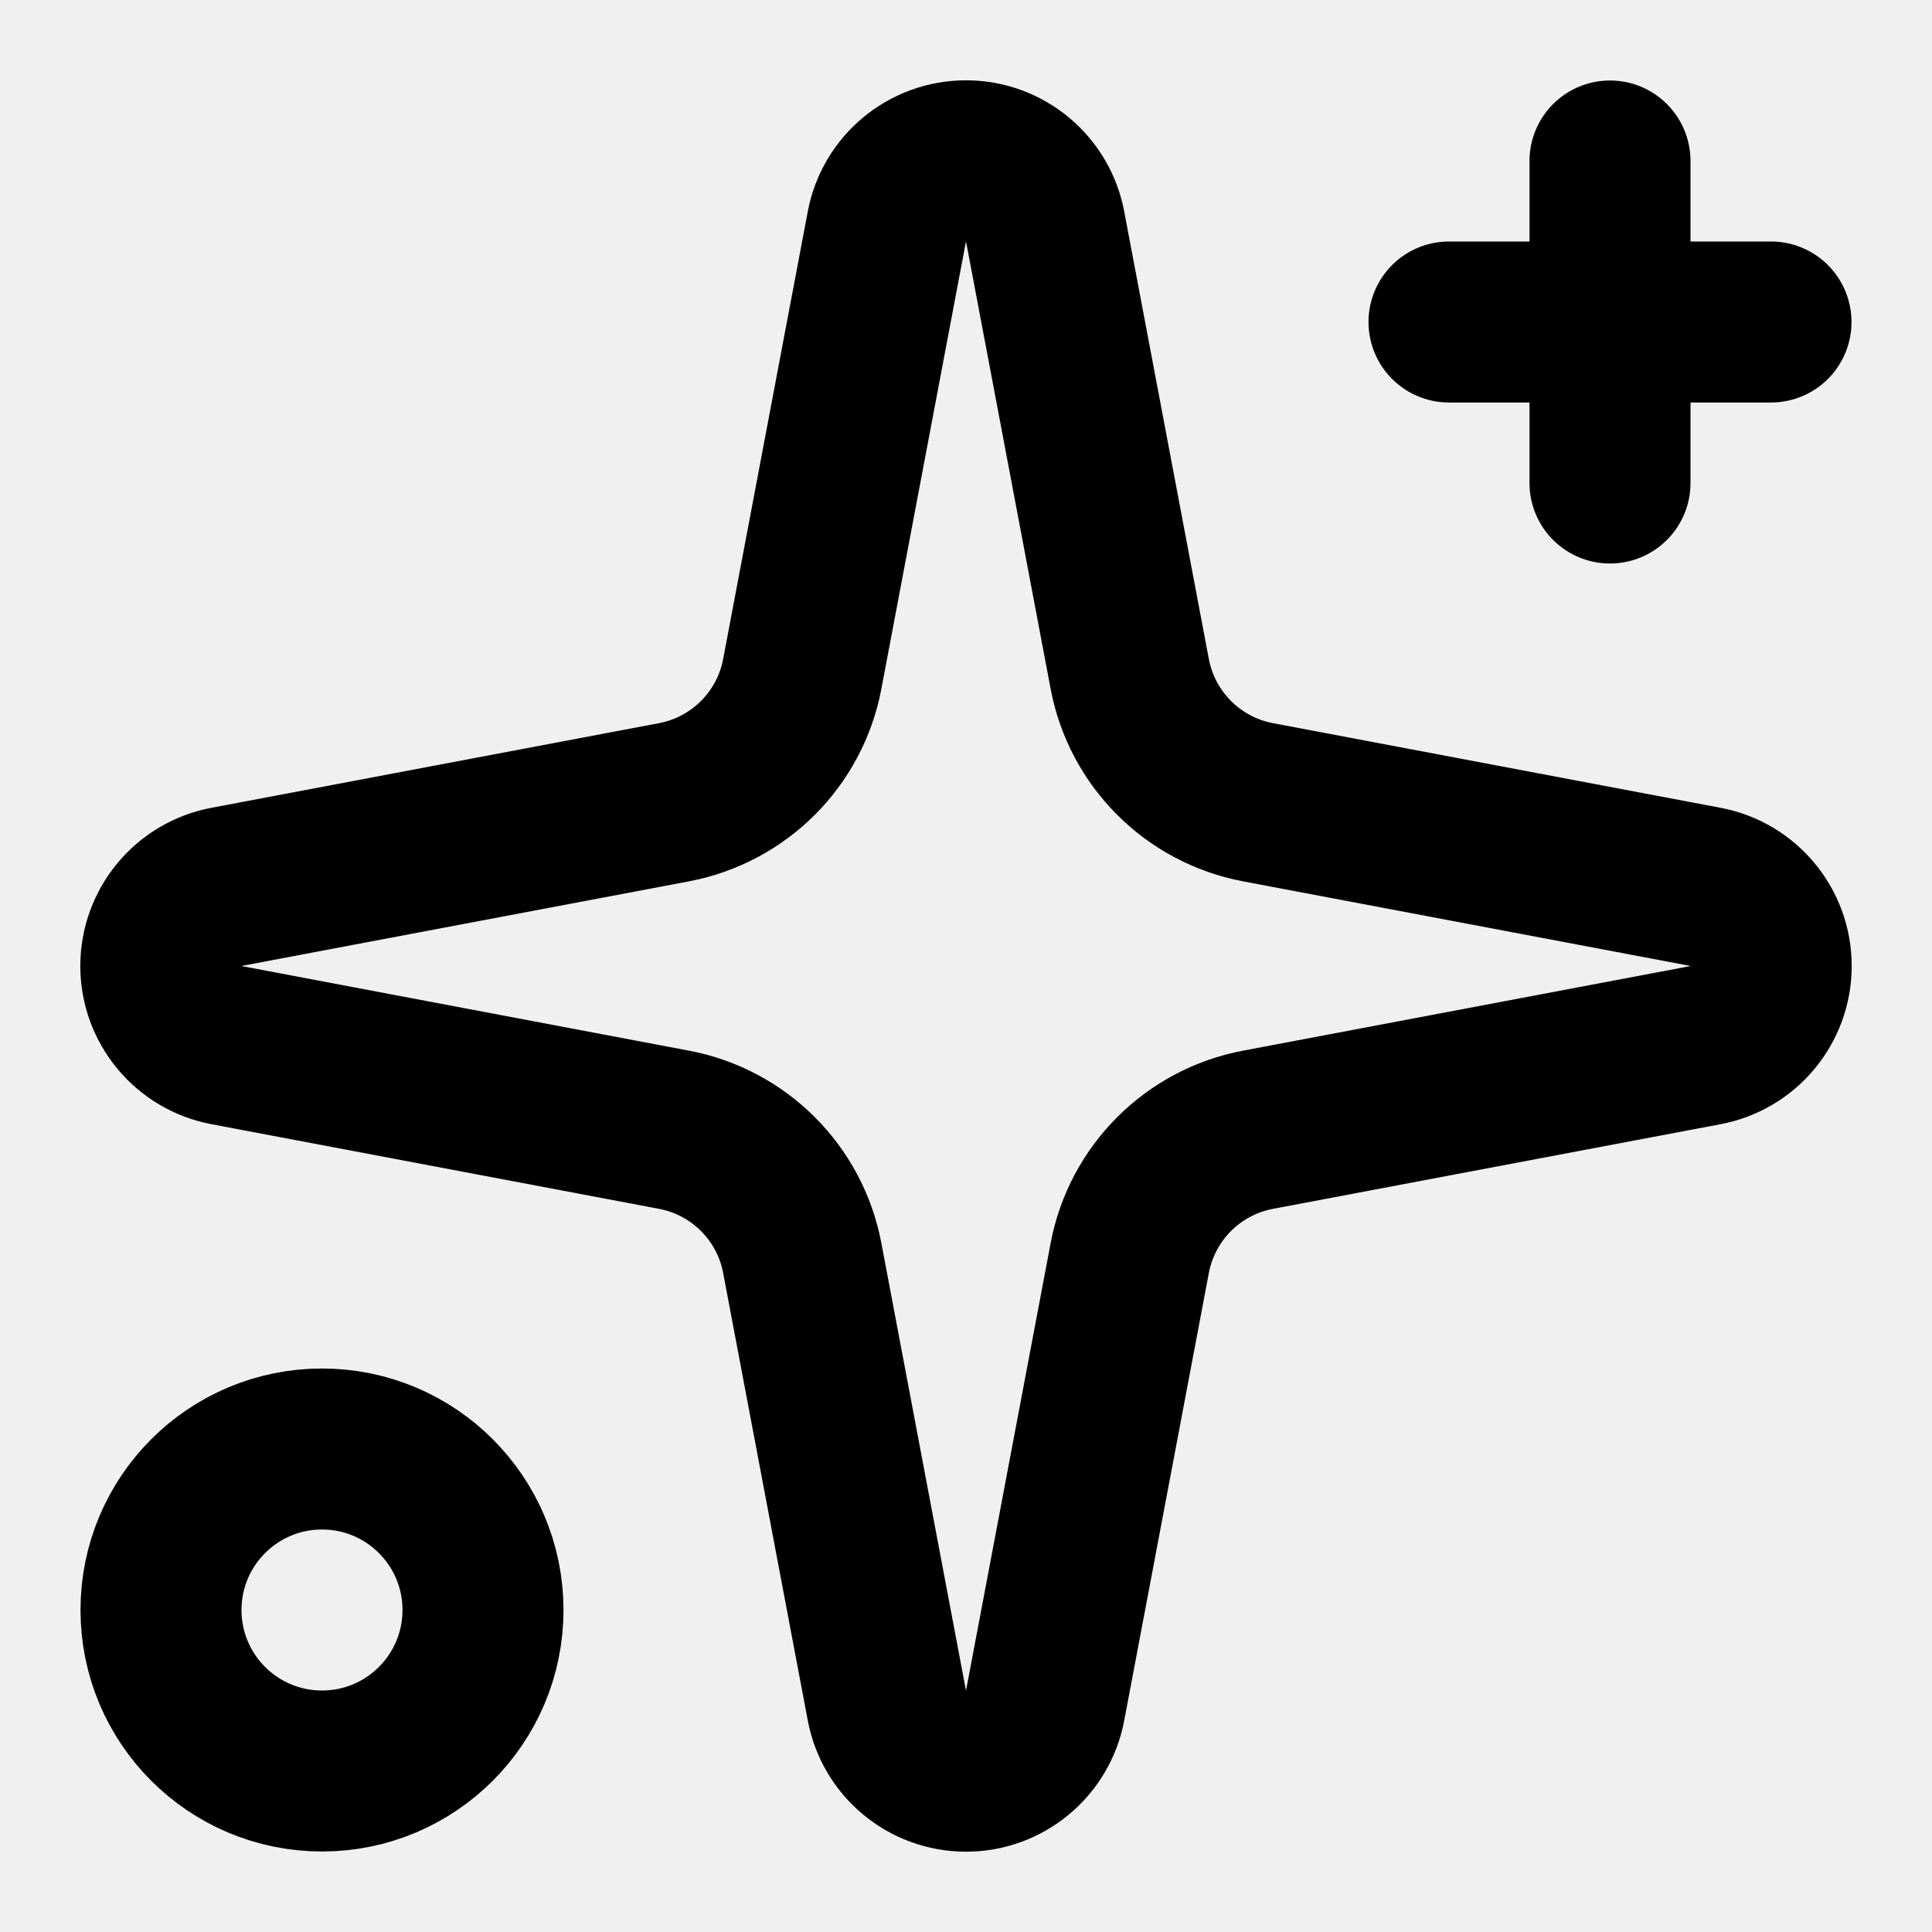
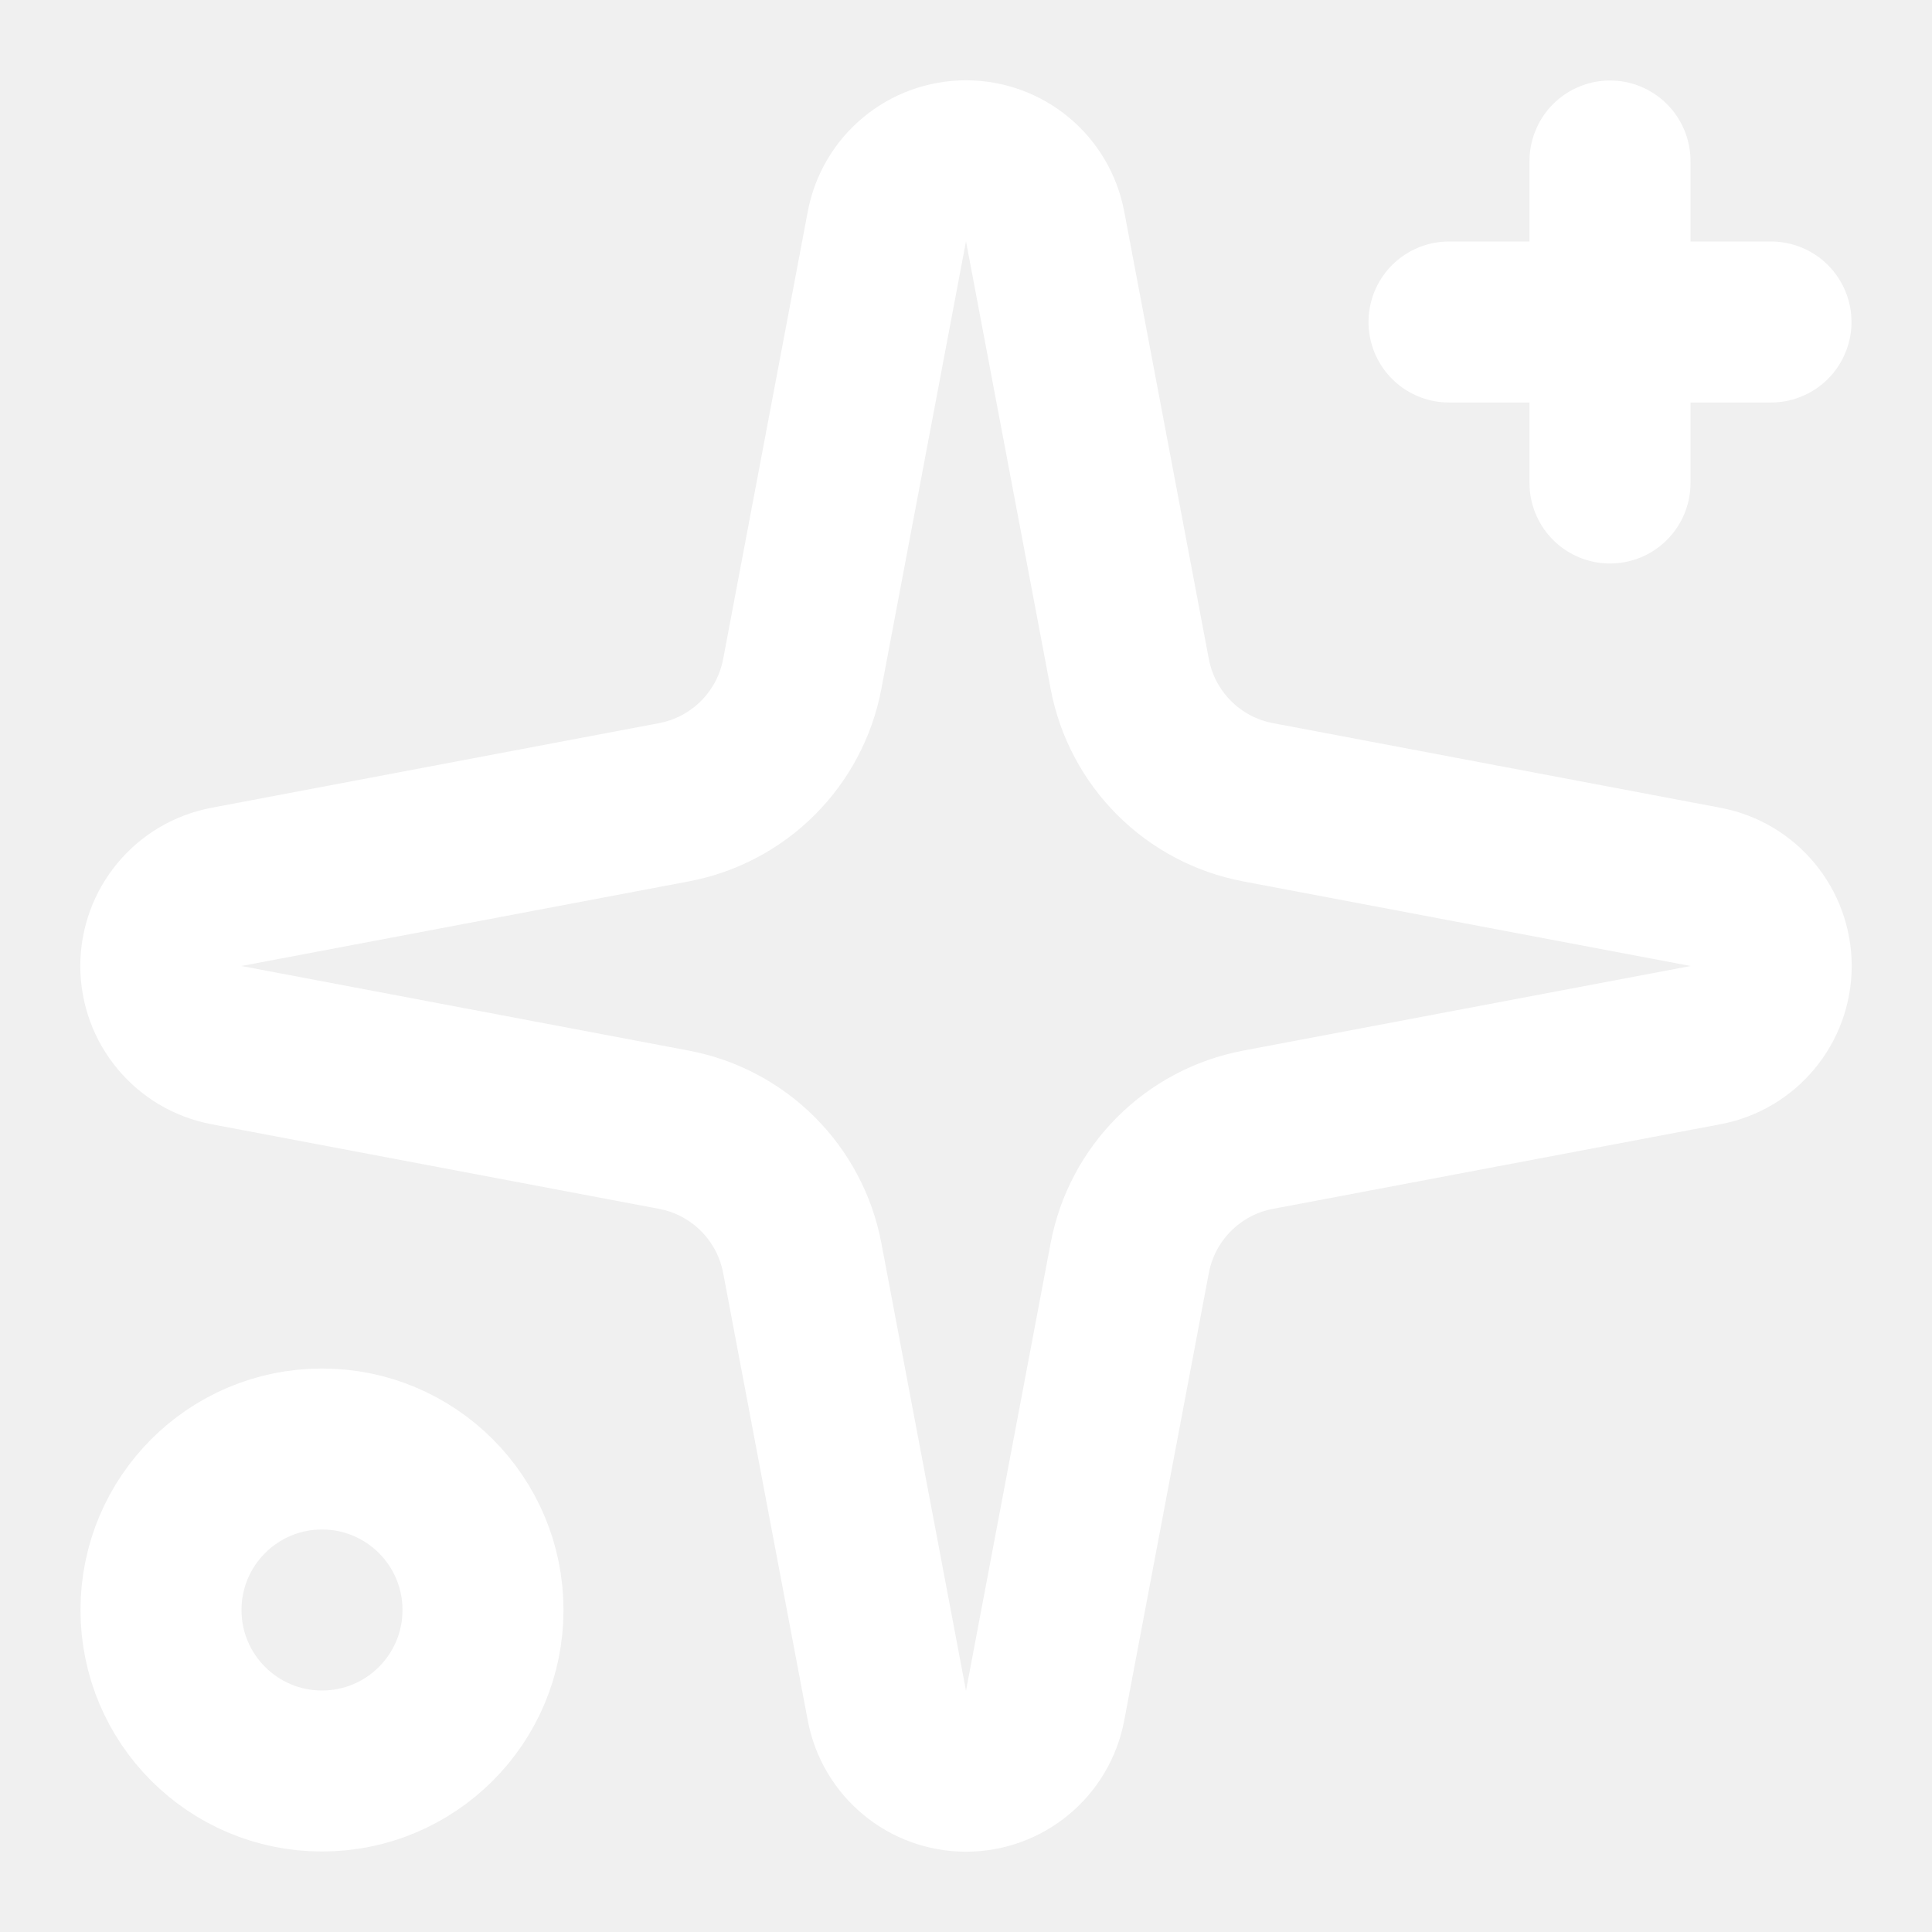
- <svg xmlns="http://www.w3.org/2000/svg" width="24" height="24" viewBox="0 0 24 24" fill="none" stroke="currentColor" stroke-width="2" stroke-linecap="round" stroke-linejoin="round" class="lucide lucide-sparkles-icon lucide-sparkles">
+ <svg xmlns="http://www.w3.org/2000/svg" width="24" height="24" viewBox="0 0 24 24" fill="none" stroke="white" stroke-width="2" stroke-linecap="round" stroke-linejoin="round" class="lucide lucide-sparkles-icon lucide-sparkles">
  <path d="M11.017 2.814a1 1 0 0 1 1.966 0l1.051 5.558a2 2 0 0 0 1.594 1.594l5.558 1.051a1 1 0 0 1 0 1.966l-5.558 1.051a2 2 0 0 0-1.594 1.594l-1.051 5.558a1 1 0 0 1-1.966 0l-1.051-5.558a2 2 0 0 0-1.594-1.594l-5.558-1.051a1 1 0 0 1 0-1.966l5.558-1.051a2 2 0 0 0 1.594-1.594z" />
  <path d="M20 2v4" />
  <path d="M22 4h-4" />
  <circle cx="4" cy="20" r="2" />
</svg>
